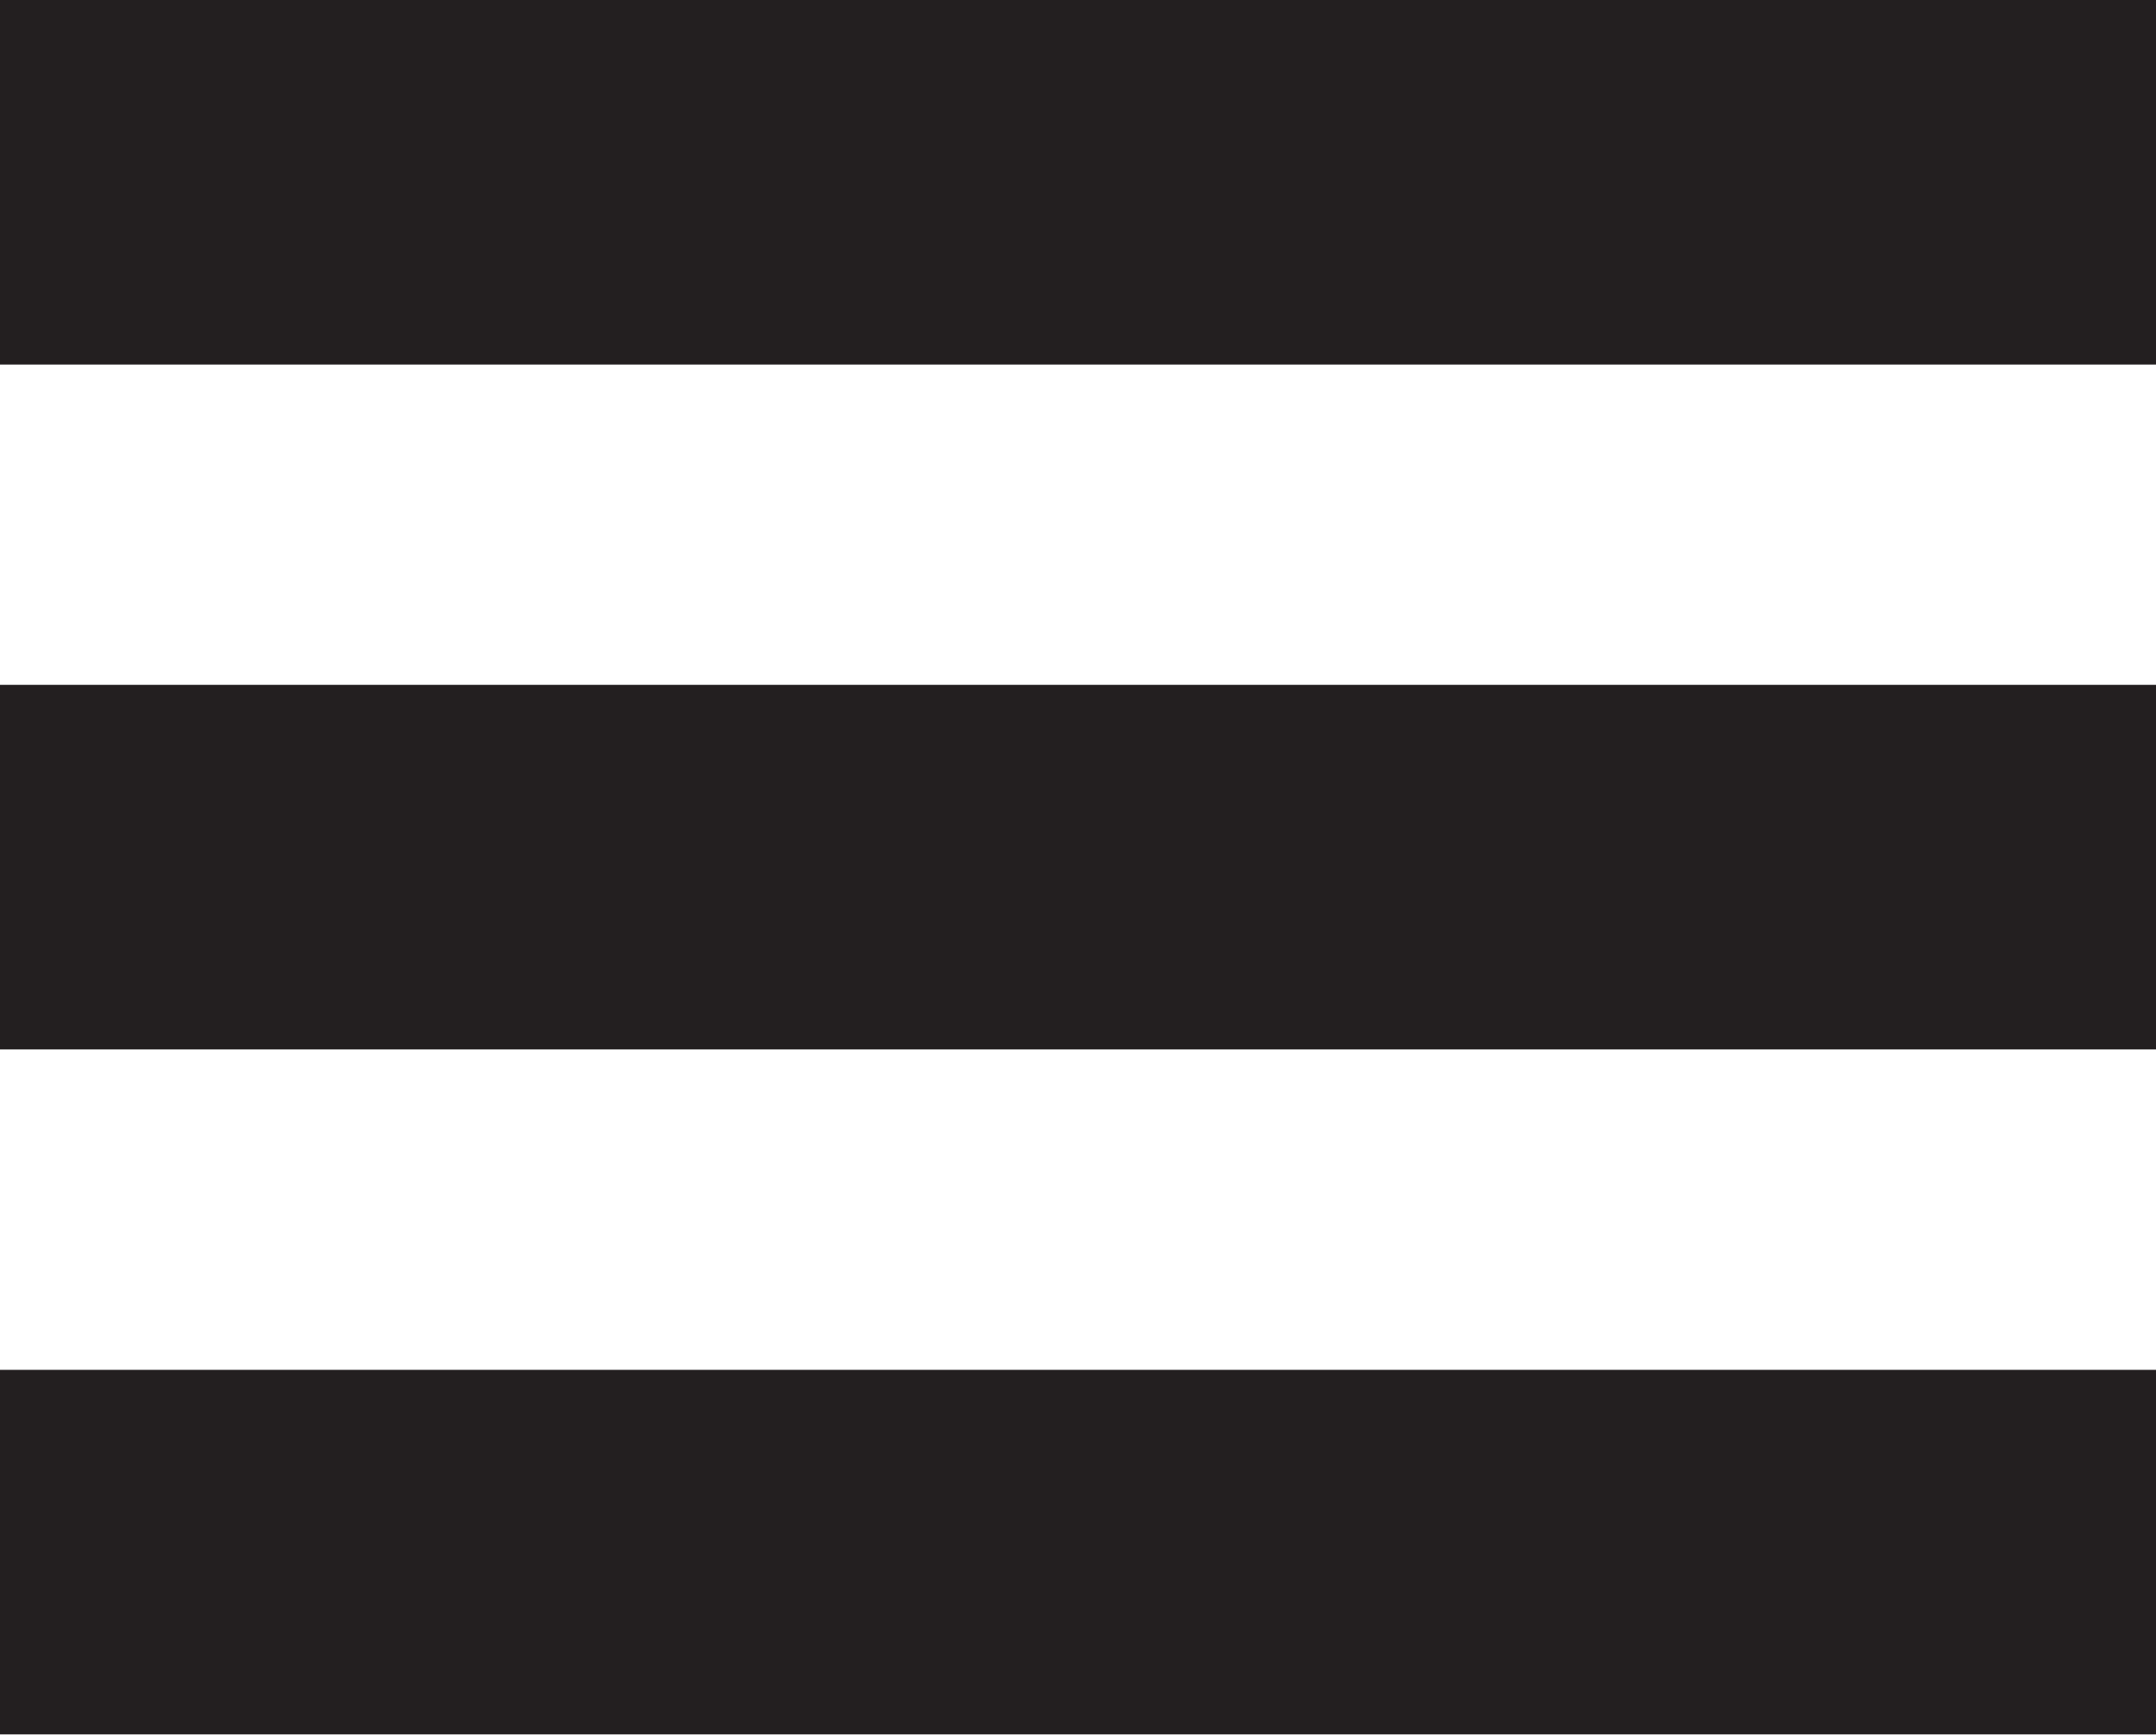
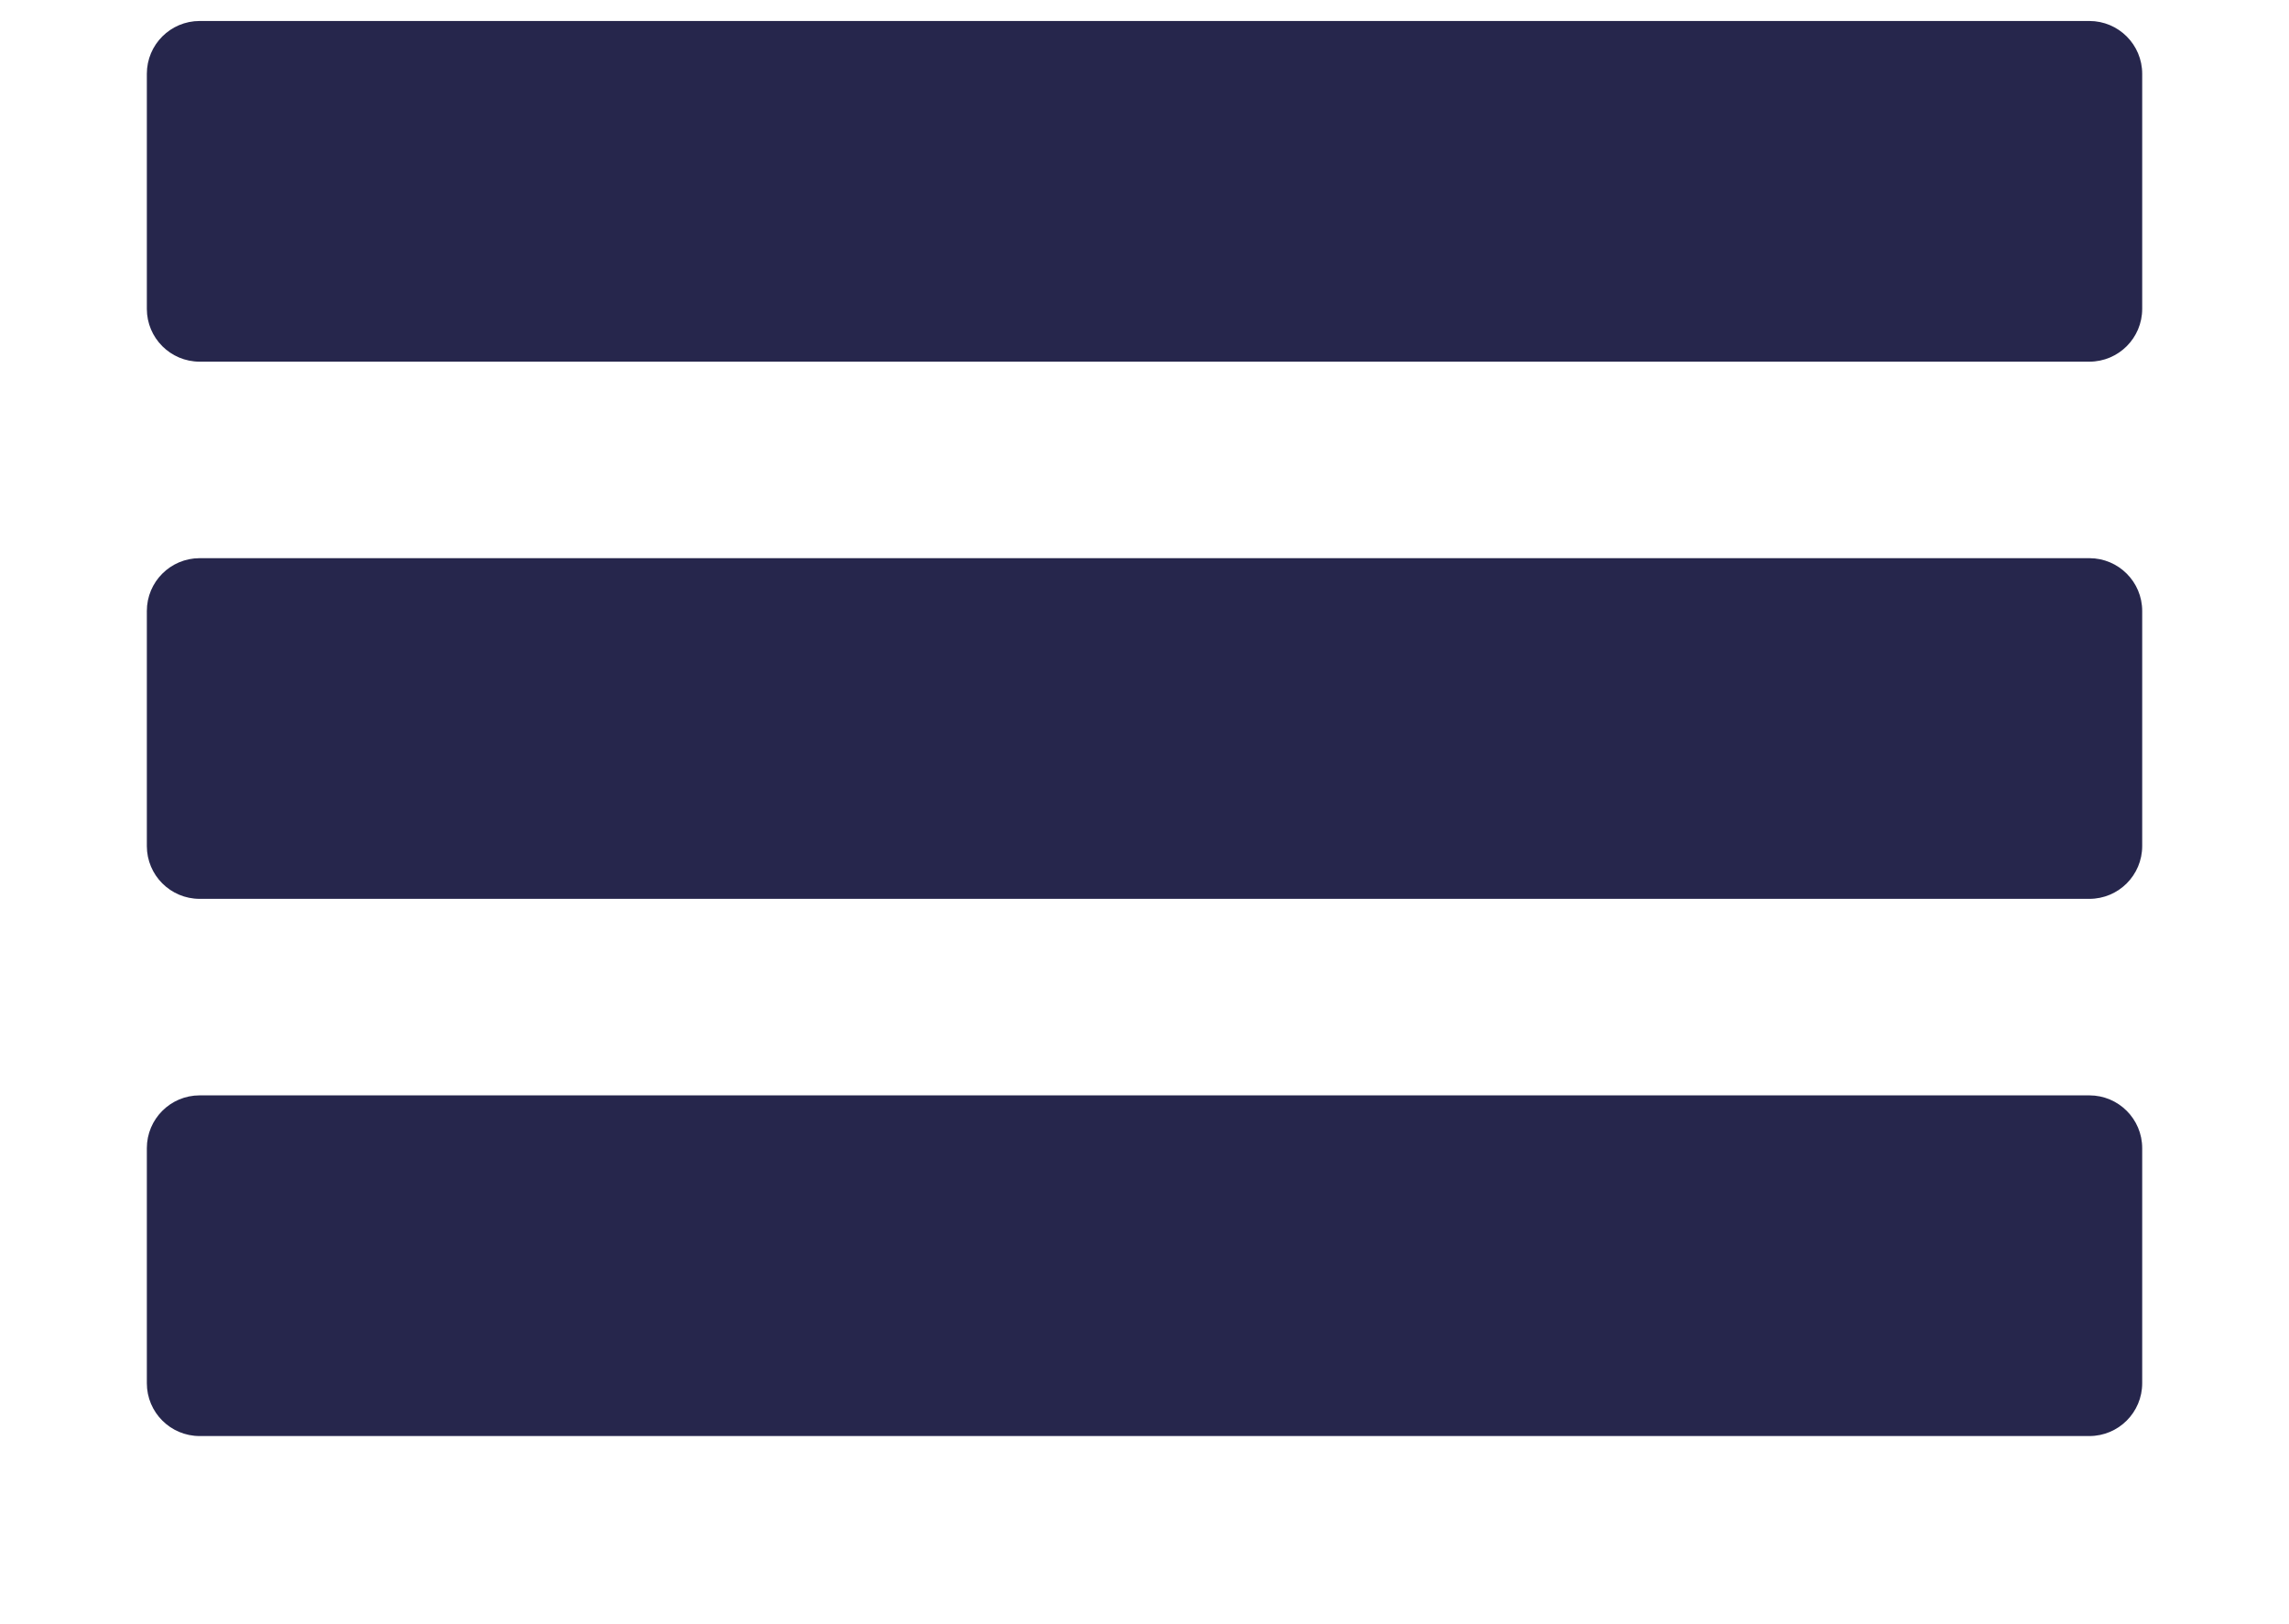
- <svg xmlns="http://www.w3.org/2000/svg" id="Layer_1" version="1.1" viewBox="0 0 133 107">
+ <svg xmlns="http://www.w3.org/2000/svg" id="Layer_1" version="1.1" viewBox="0 0 578 409.98">
  <defs>
    <style>
      .st0 {
-         fill: #231f20;
-         stroke: #231f20;
-         stroke-miterlimit: 10;
+         fill: #26264c;
      }
    </style>
  </defs>
-   <rect class="st0" x=".5" y=".5" width="132" height="21.49" />
-   <rect class="st0" x=".5" y="85.01" width="132" height="21.49" />
-   <rect class="st0" x=".5" y="42.75" width="132" height="21.49" />
+   <rect class="st0" x="37.08" y="5.3" width="503.85" height="86.04" rx="13.34" ry="13.34" />
+   <rect class="st0" x="37.08" y="140.97" width="503.85" height="86.04" rx="13.34" ry="13.34" />
+   <rect class="st0" x="37.08" y="276.64" width="503.85" height="86.04" rx="13.34" ry="13.34" />
</svg>
